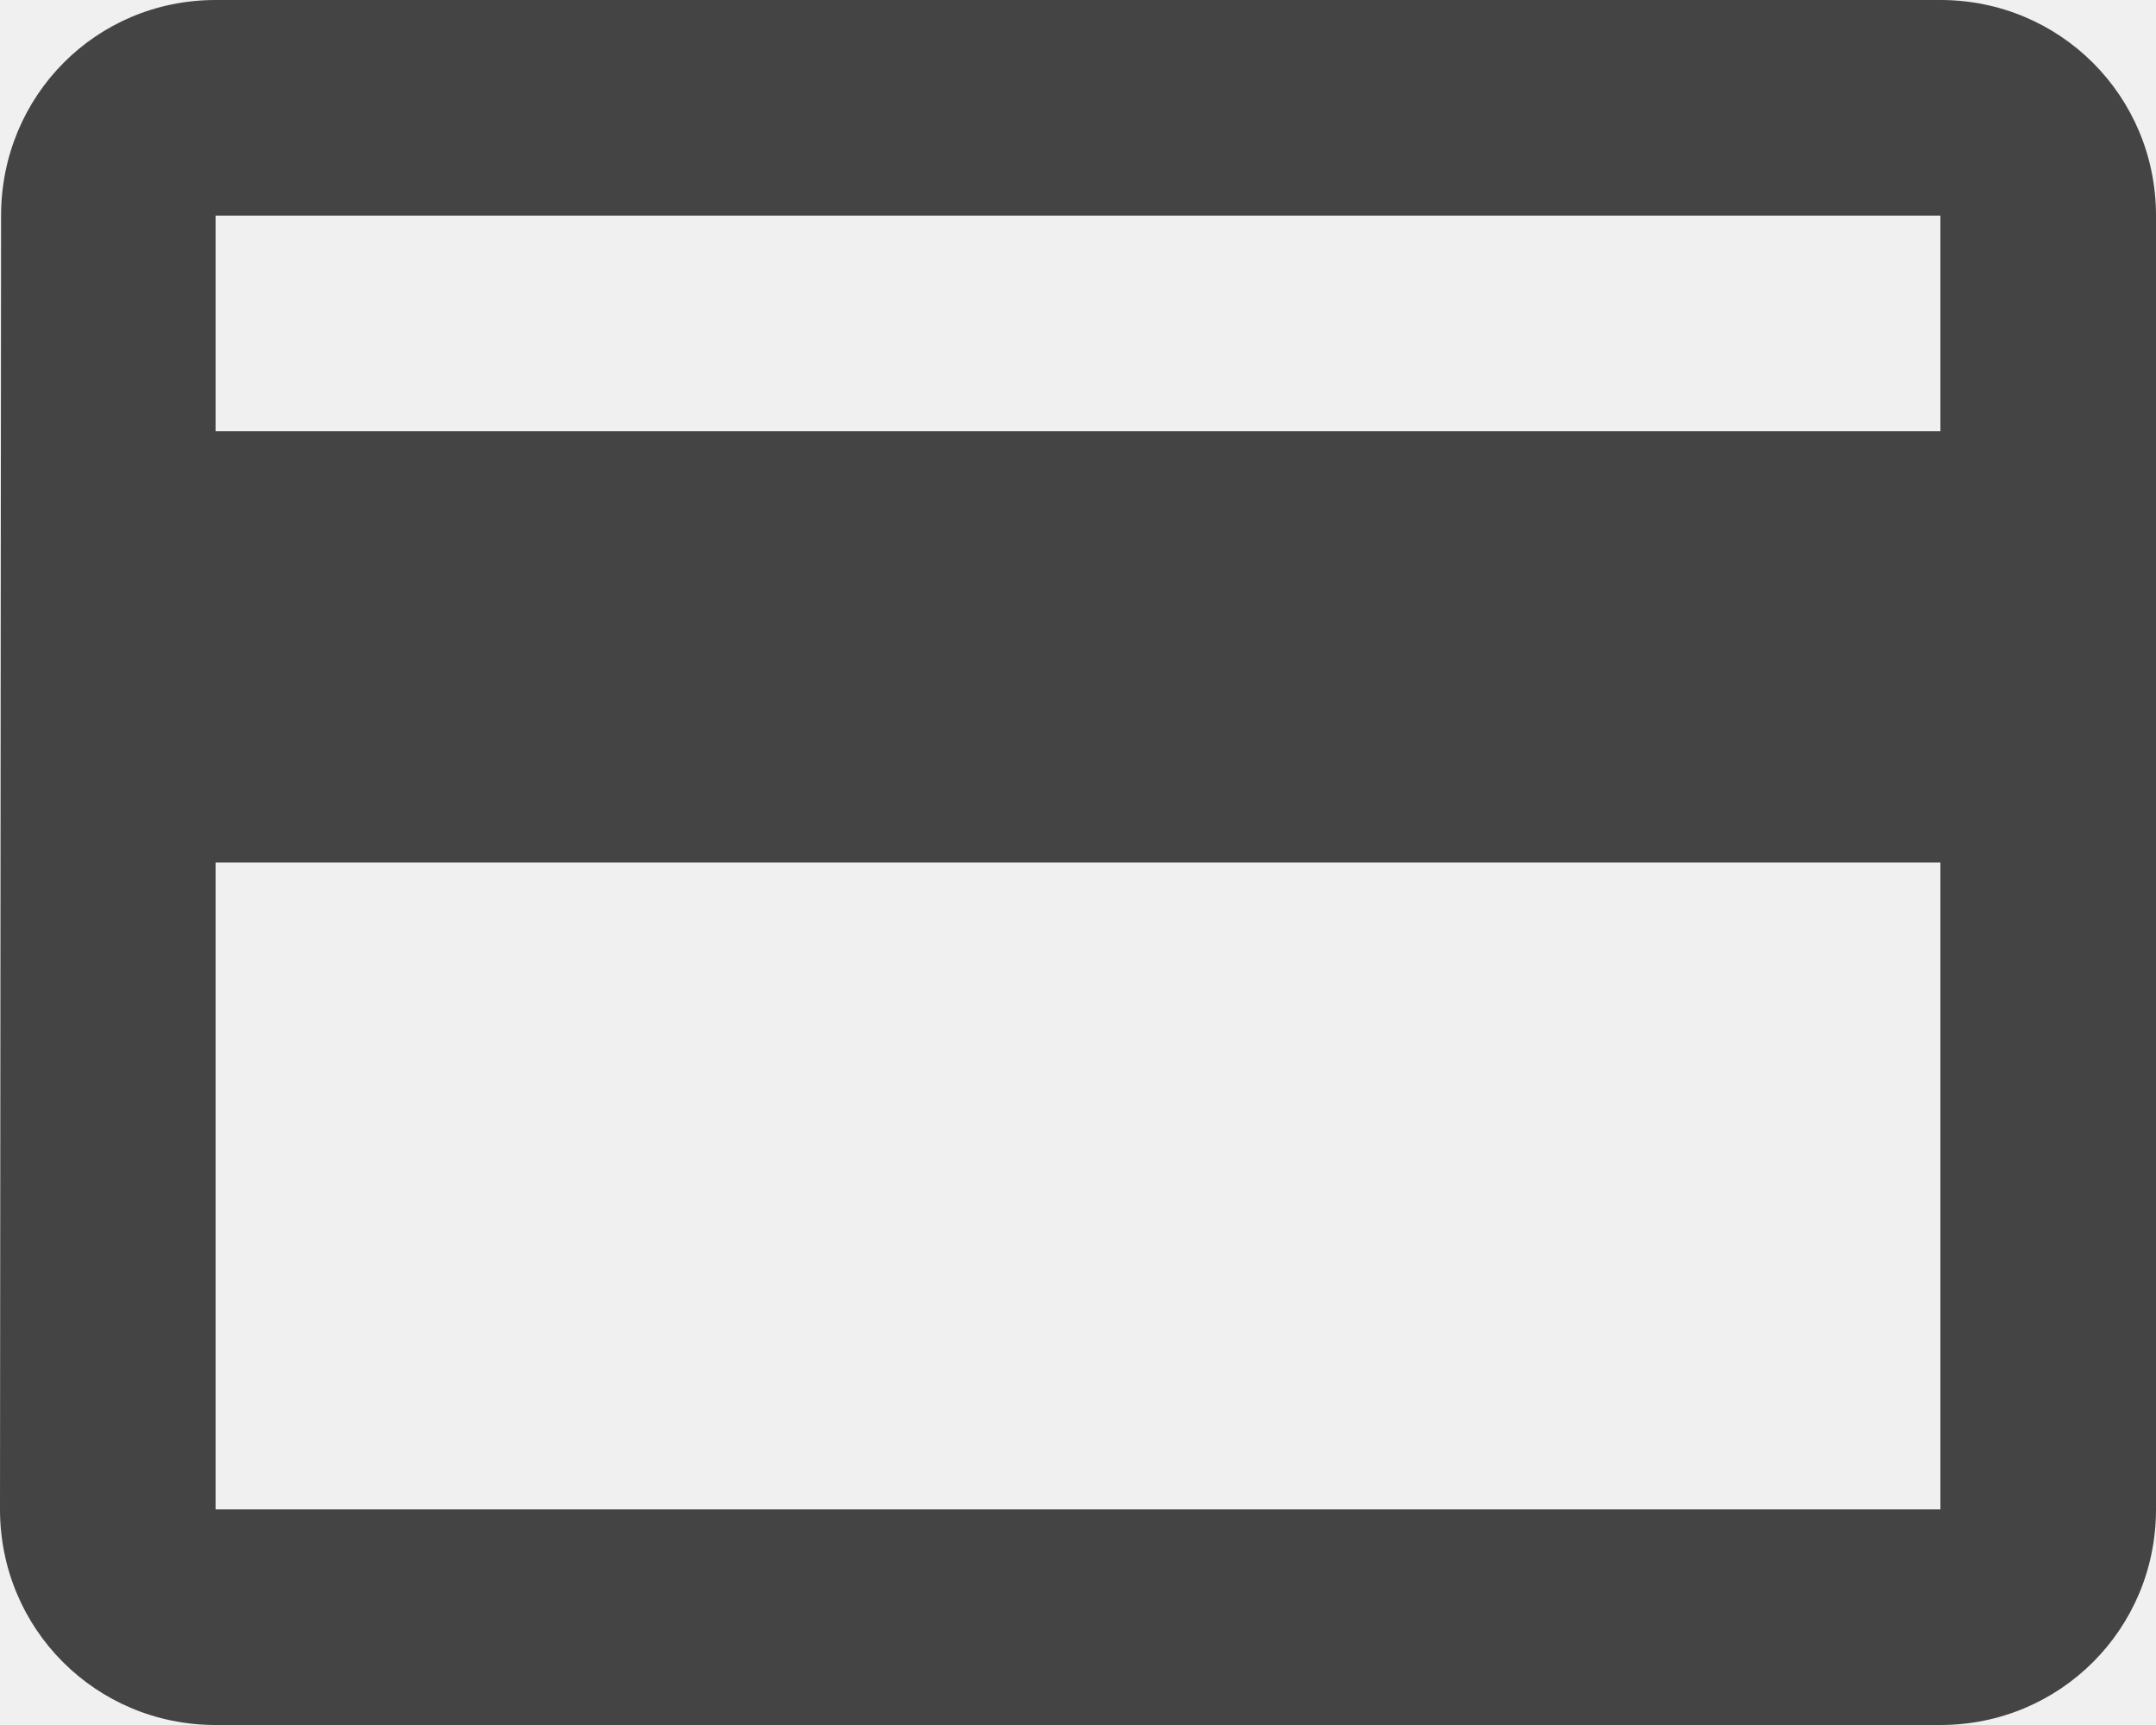
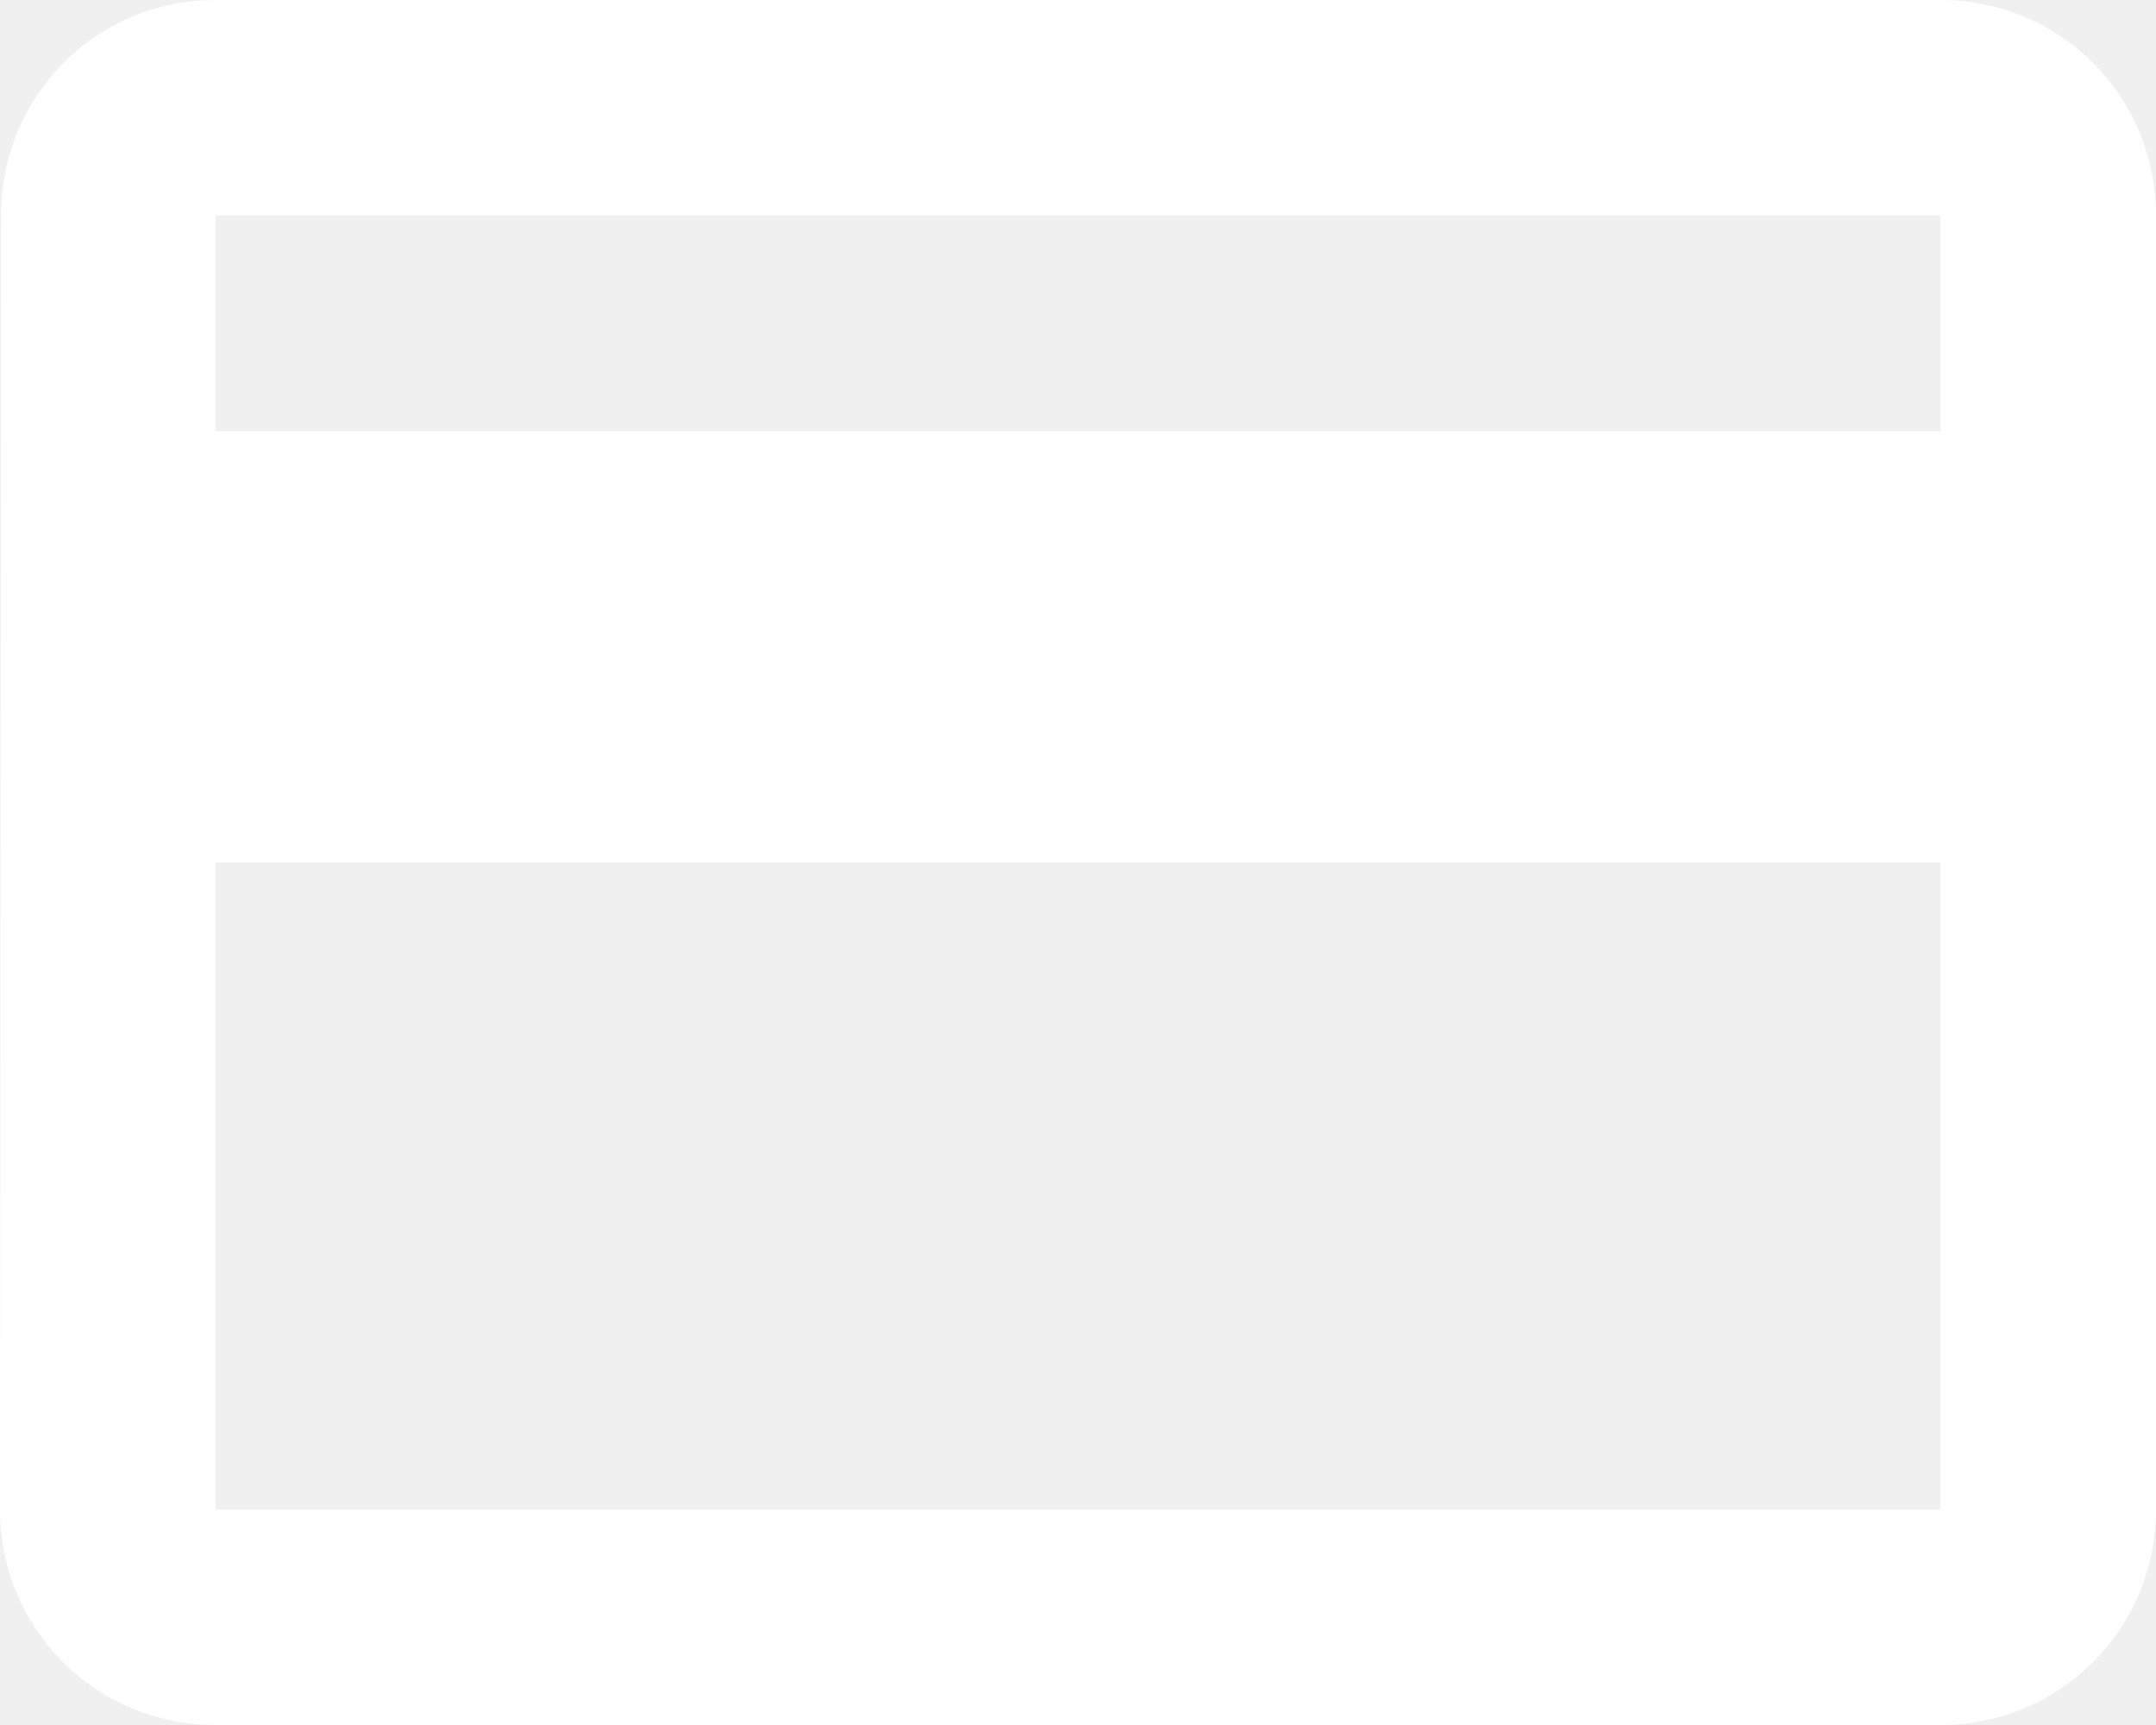
<svg xmlns="http://www.w3.org/2000/svg" xmlns:xlink="http://www.w3.org/1999/xlink" width="20px" height="16px" viewBox="0 0 20 16" version="1.1">
  <defs>
    <path d="M20,4 L4,4 C2.89,4 2.01,4.89 2.01,6 L2,18 C2,19.11 2.89,20 4,20 L20,20 C21.11,20 22,19.11 22,18 L22,6 C22,4.89 21.11,4 20,4 Z M20,18 L4,18 L4,12 L20,12 L20,18 Z M20,8 L4,8 L4,6 L20,6 L20,8 Z" id="path-1" />
  </defs>
  <g id="Todo" stroke="none" stroke-width="1" fill="none" fill-rule="evenodd" transform="translate(-994, -192)">
    <g id="menu" transform="translate(824, 0)">
      <g id="links" transform="translate(0, 64)">
        <g id="◼️link3" transform="translate(0, 112)">
          <g id="🔘-right" transform="translate(168, 12)">
            <mask id="mask-2" fill="white">
              <use xlink:href="#path-1" />
            </mask>
-             <use id="icon-creditcard" fill="#444444" fill-rule="nonzero" xlink:href="#path-1" />
+             <use id="icon-creditcard" fill="#FFFFFF" fill-rule="nonzero" xlink:href="#path-1" />
          </g>
        </g>
      </g>
    </g>
  </g>
</svg>
